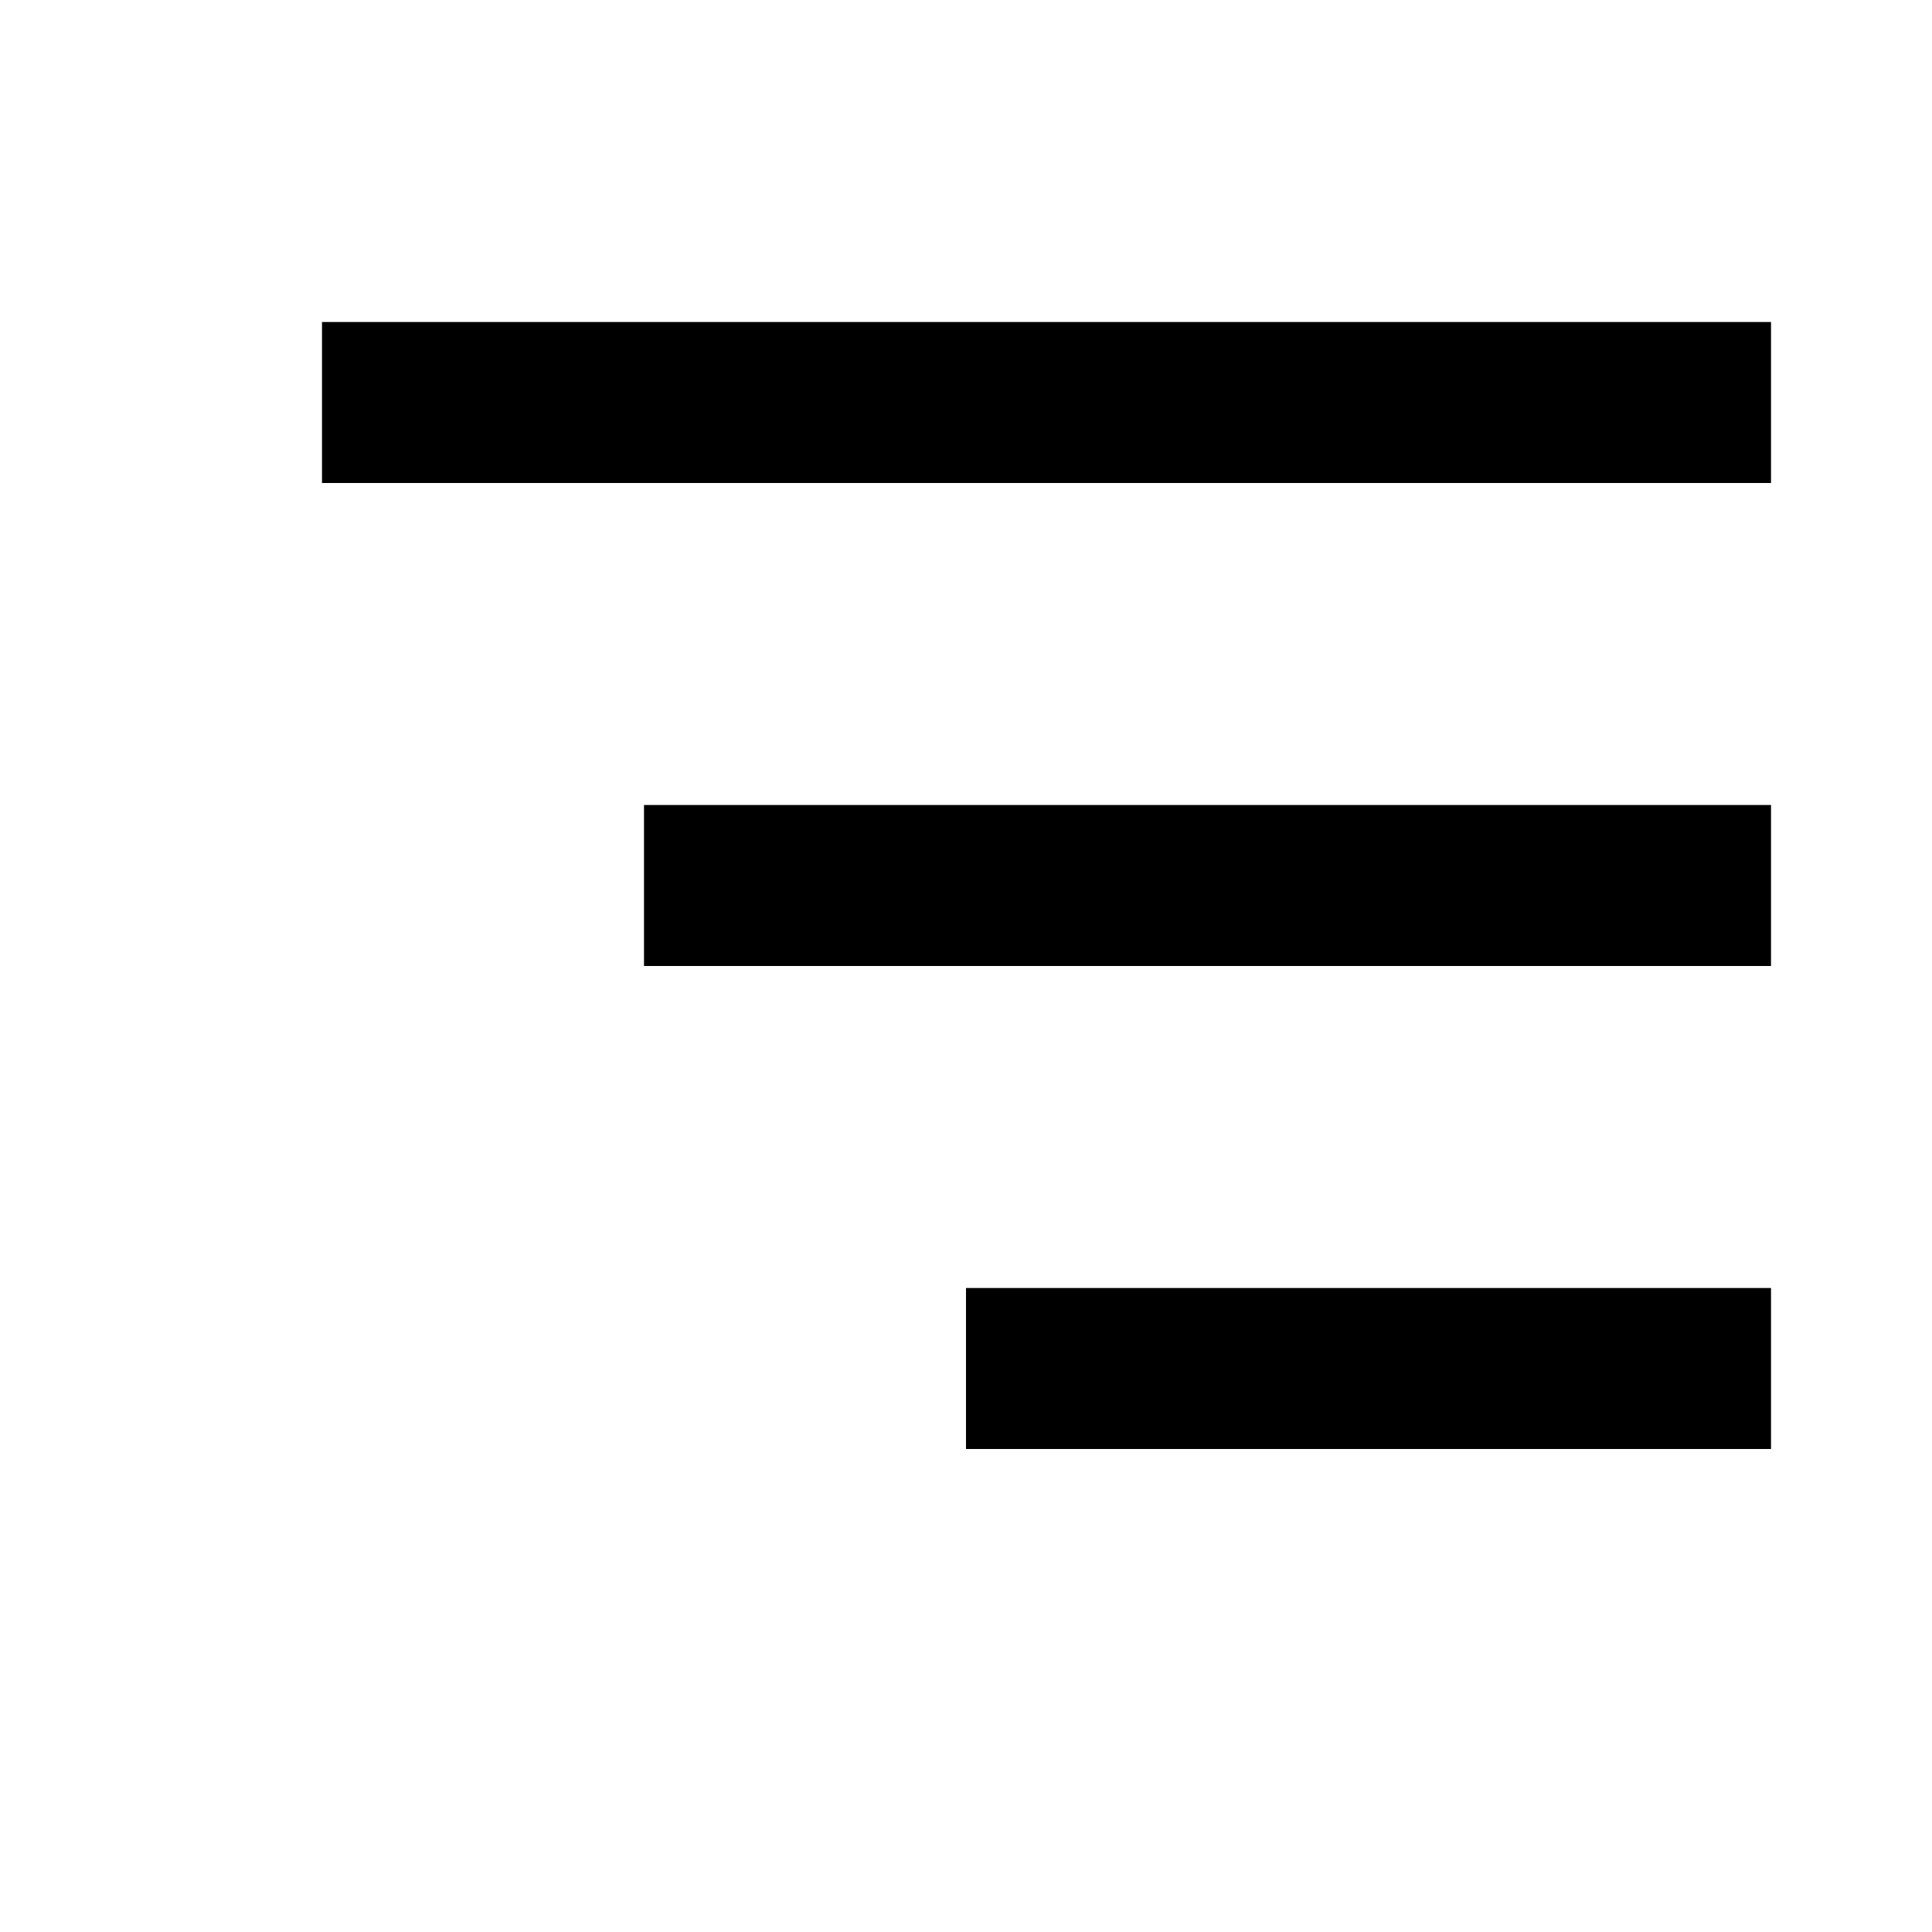
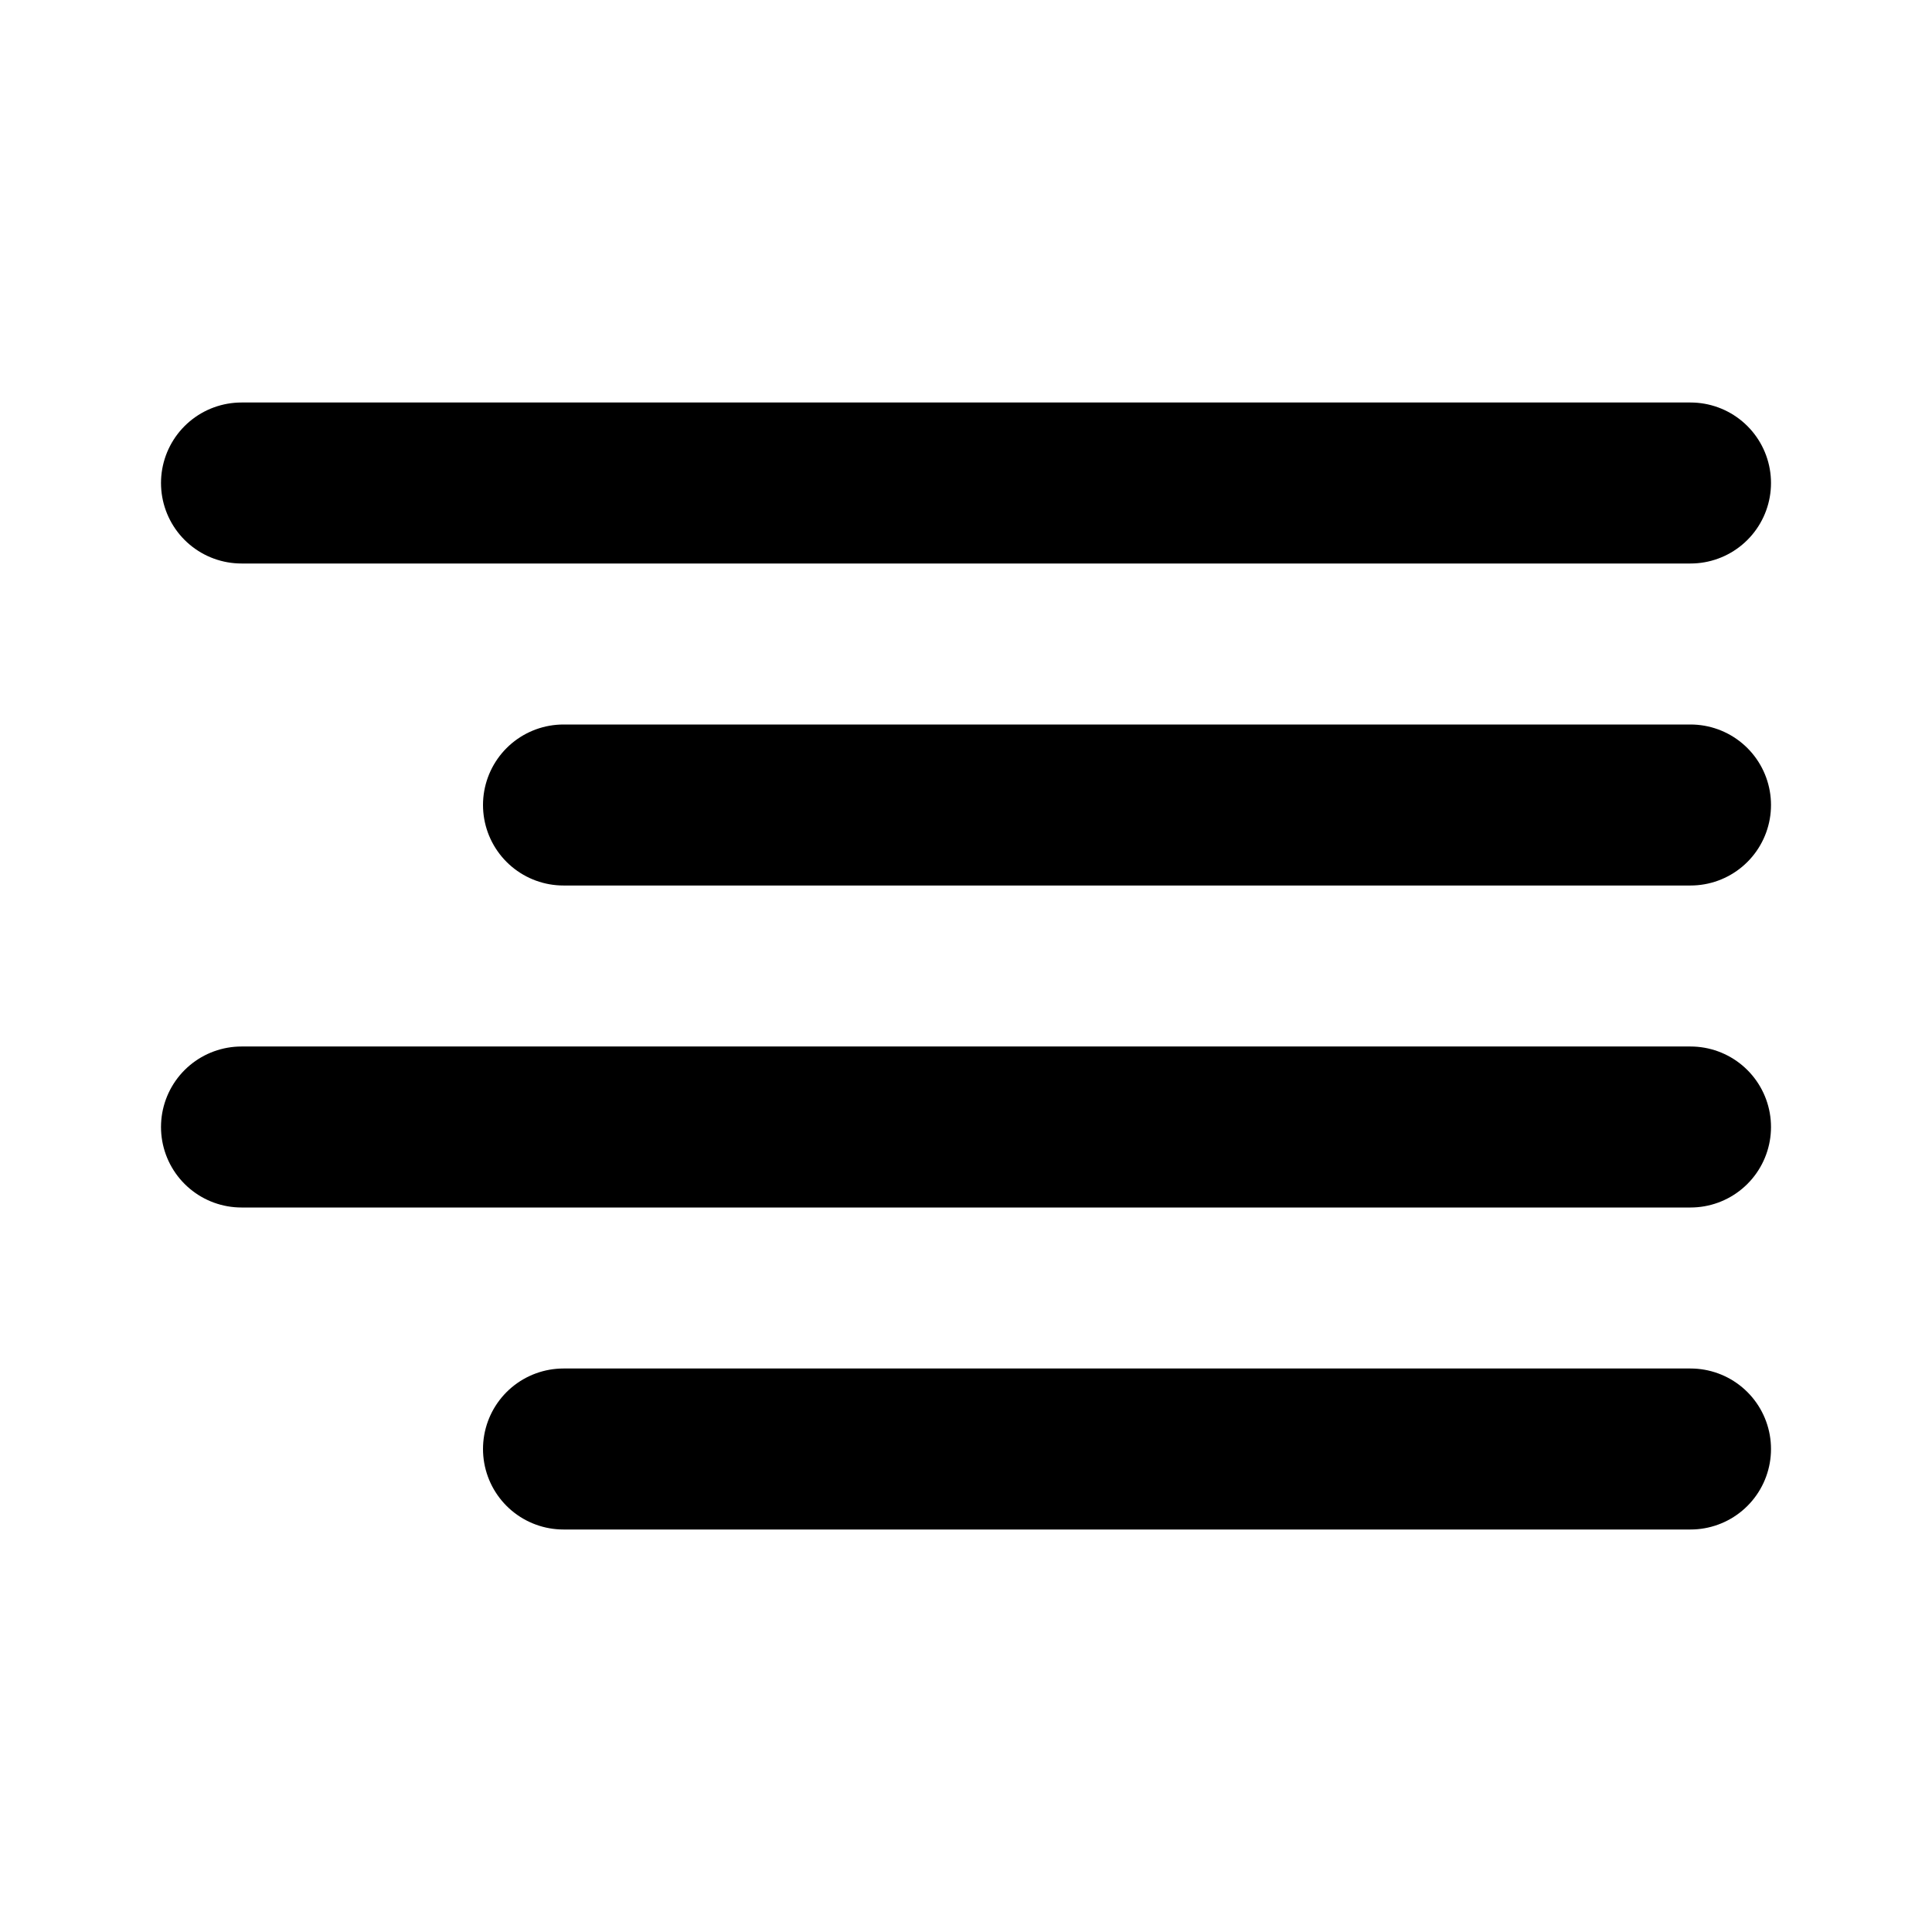
- <svg xmlns="http://www.w3.org/2000/svg" width="24" height="24">
-   <rect x="4" y="4" width="18" height="2" fill="#000000" />
-   <rect x="8" y="10" width="14" height="2" fill="#000000" />
-   <rect x="12" y="16" width="10" height="2" fill="#000000" />
+ <svg xmlns="http://www.w3.org/2000/svg" width="24" height="24" viewBox="0 0 24 24" fill="none" stroke="currentColor" stroke-width="2" stroke-linecap="round" stroke-linejoin="round">
+   <line x1="21" y1="10" x2="7" y2="10" />
+   <line x1="21" y1="6" x2="3" y2="6" />
+   <line x1="21" y1="14" x2="3" y2="14" />
+   <line x1="21" y1="18" x2="7" y2="18" />
</svg>
